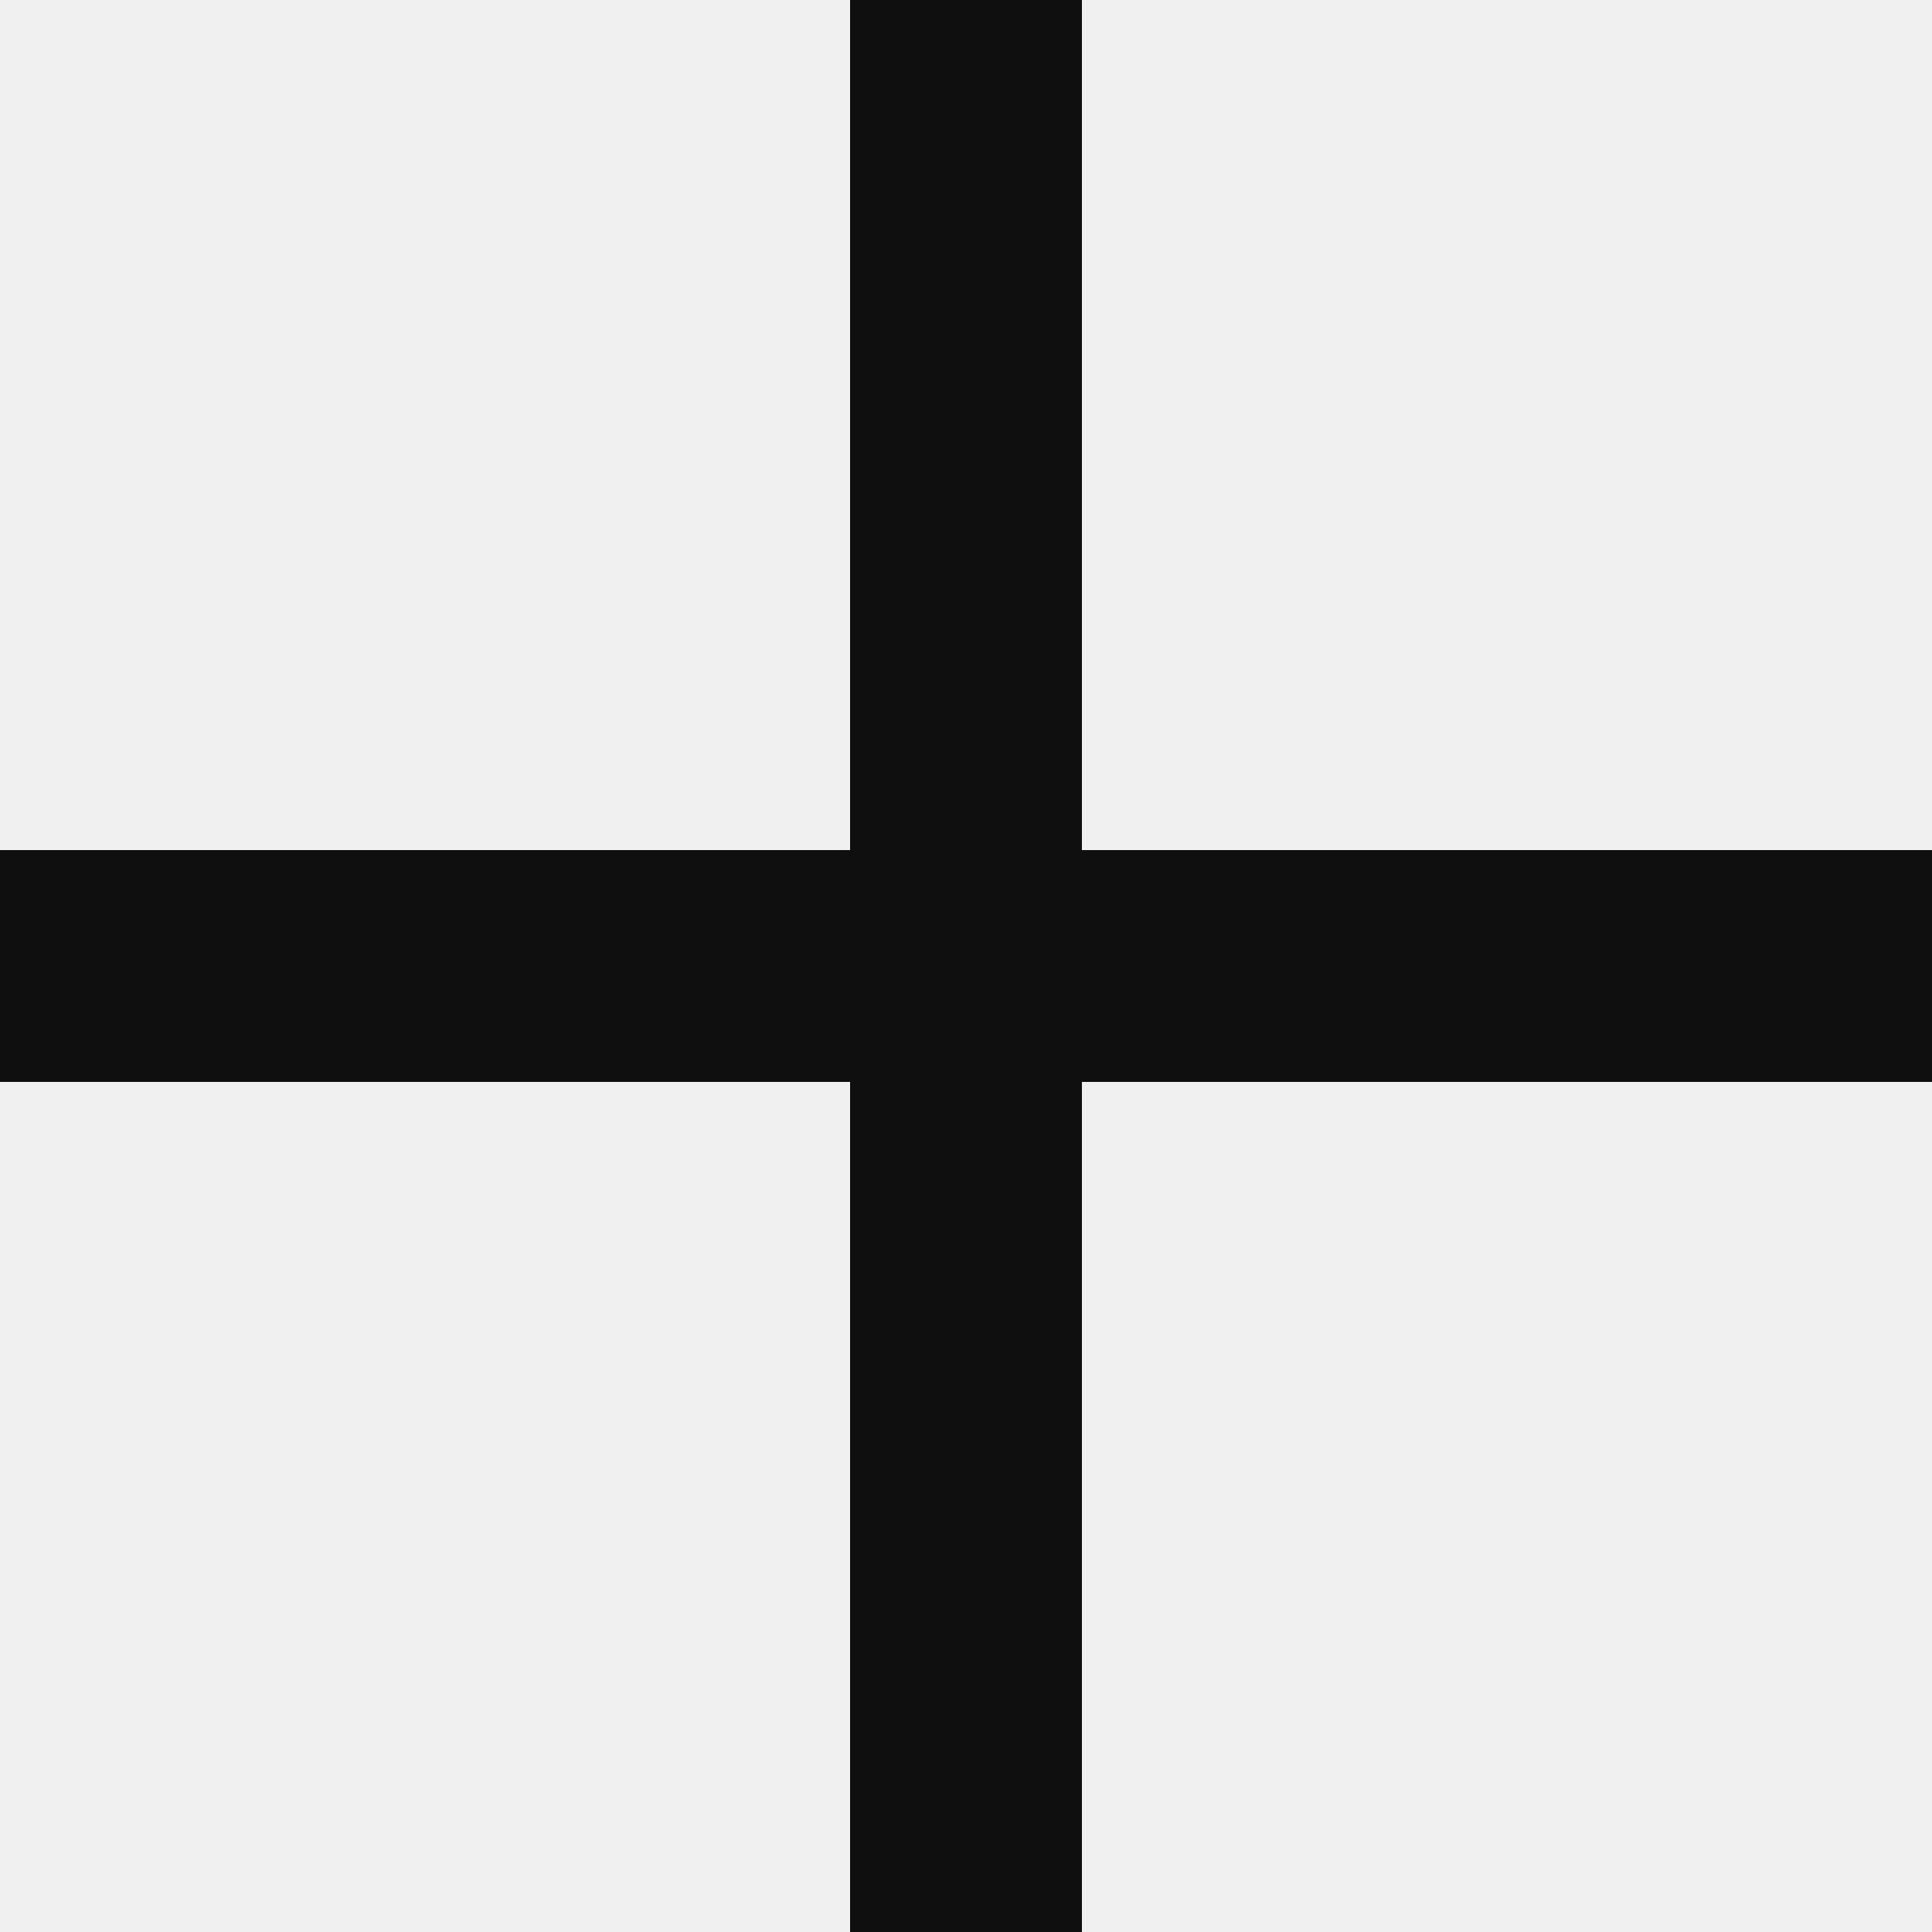
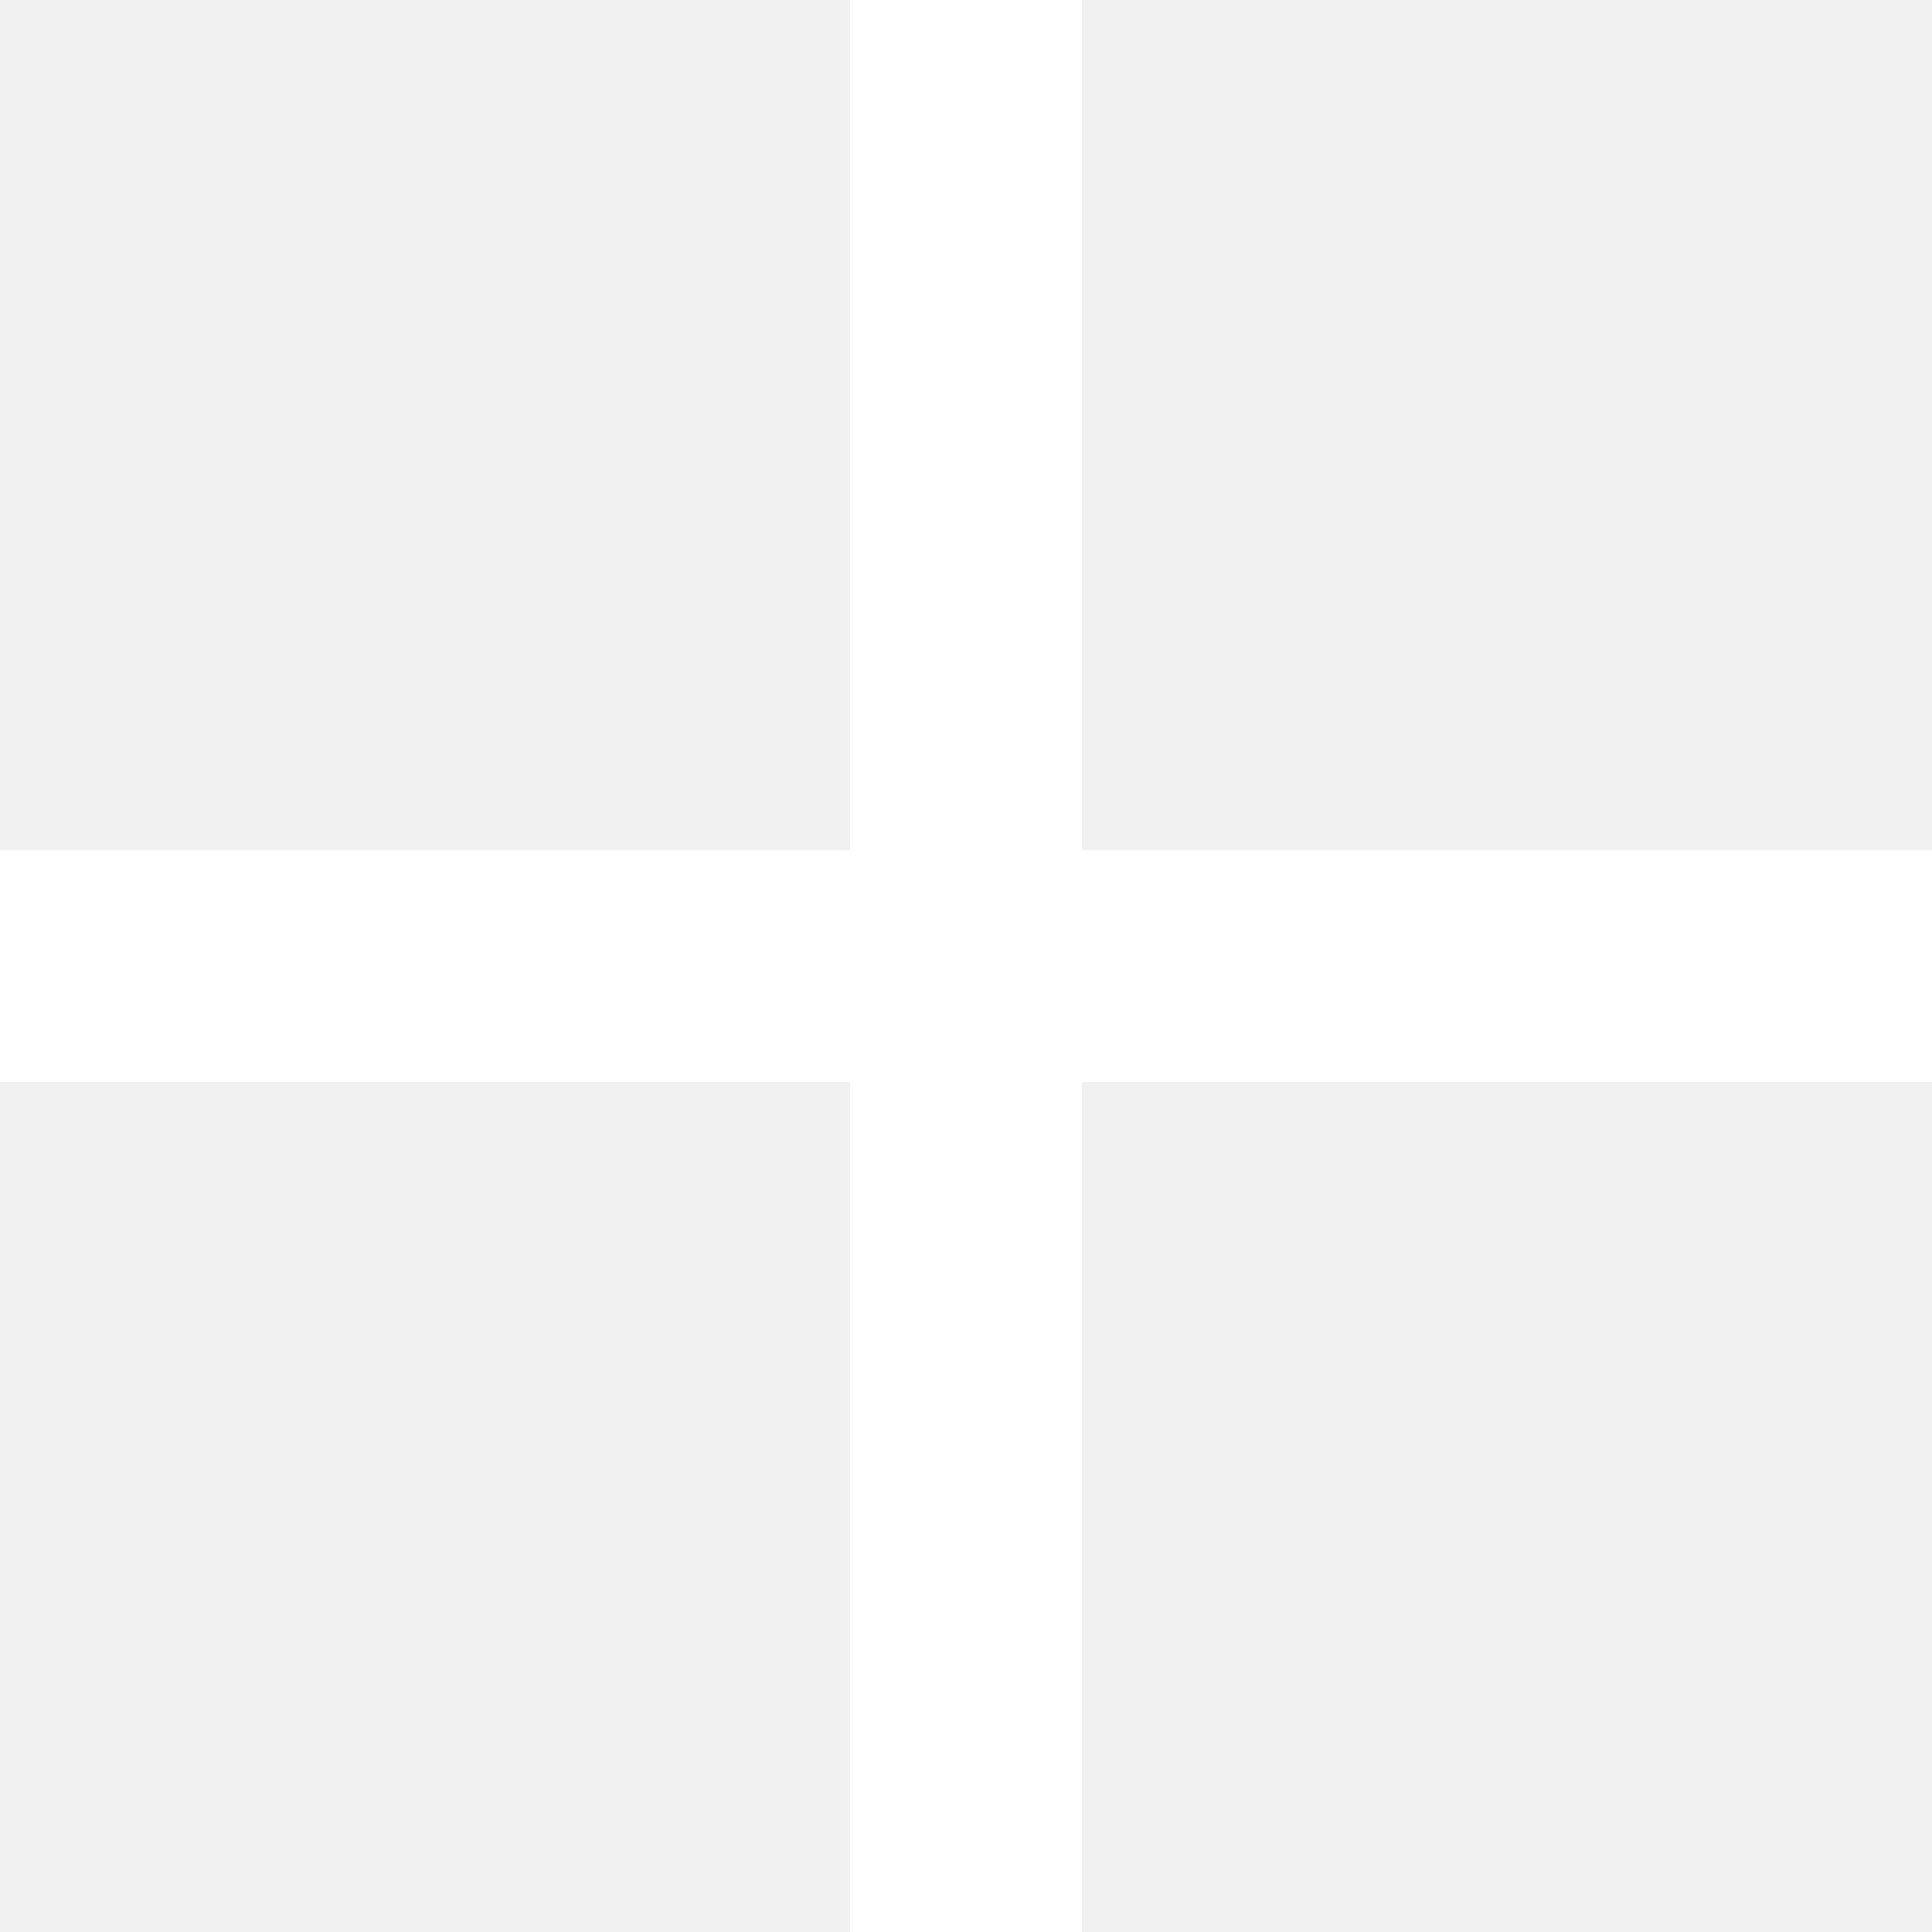
<svg xmlns="http://www.w3.org/2000/svg" width="25" height="25" viewBox="0 0 25 25" fill="none">
-   <rect x="11" width="3" height="25" fill="#0F0F0F" />
-   <rect y="14" width="3" height="25" transform="rotate(-90 0 14)" fill="#0F0F0F" />
+   <rect x="11" width="3" height="25" fill="#FFFFFF" />
+   <rect y="14" width="3" height="25" transform="rotate(-90 0 14)" fill="#FFFFFF" />
</svg>
